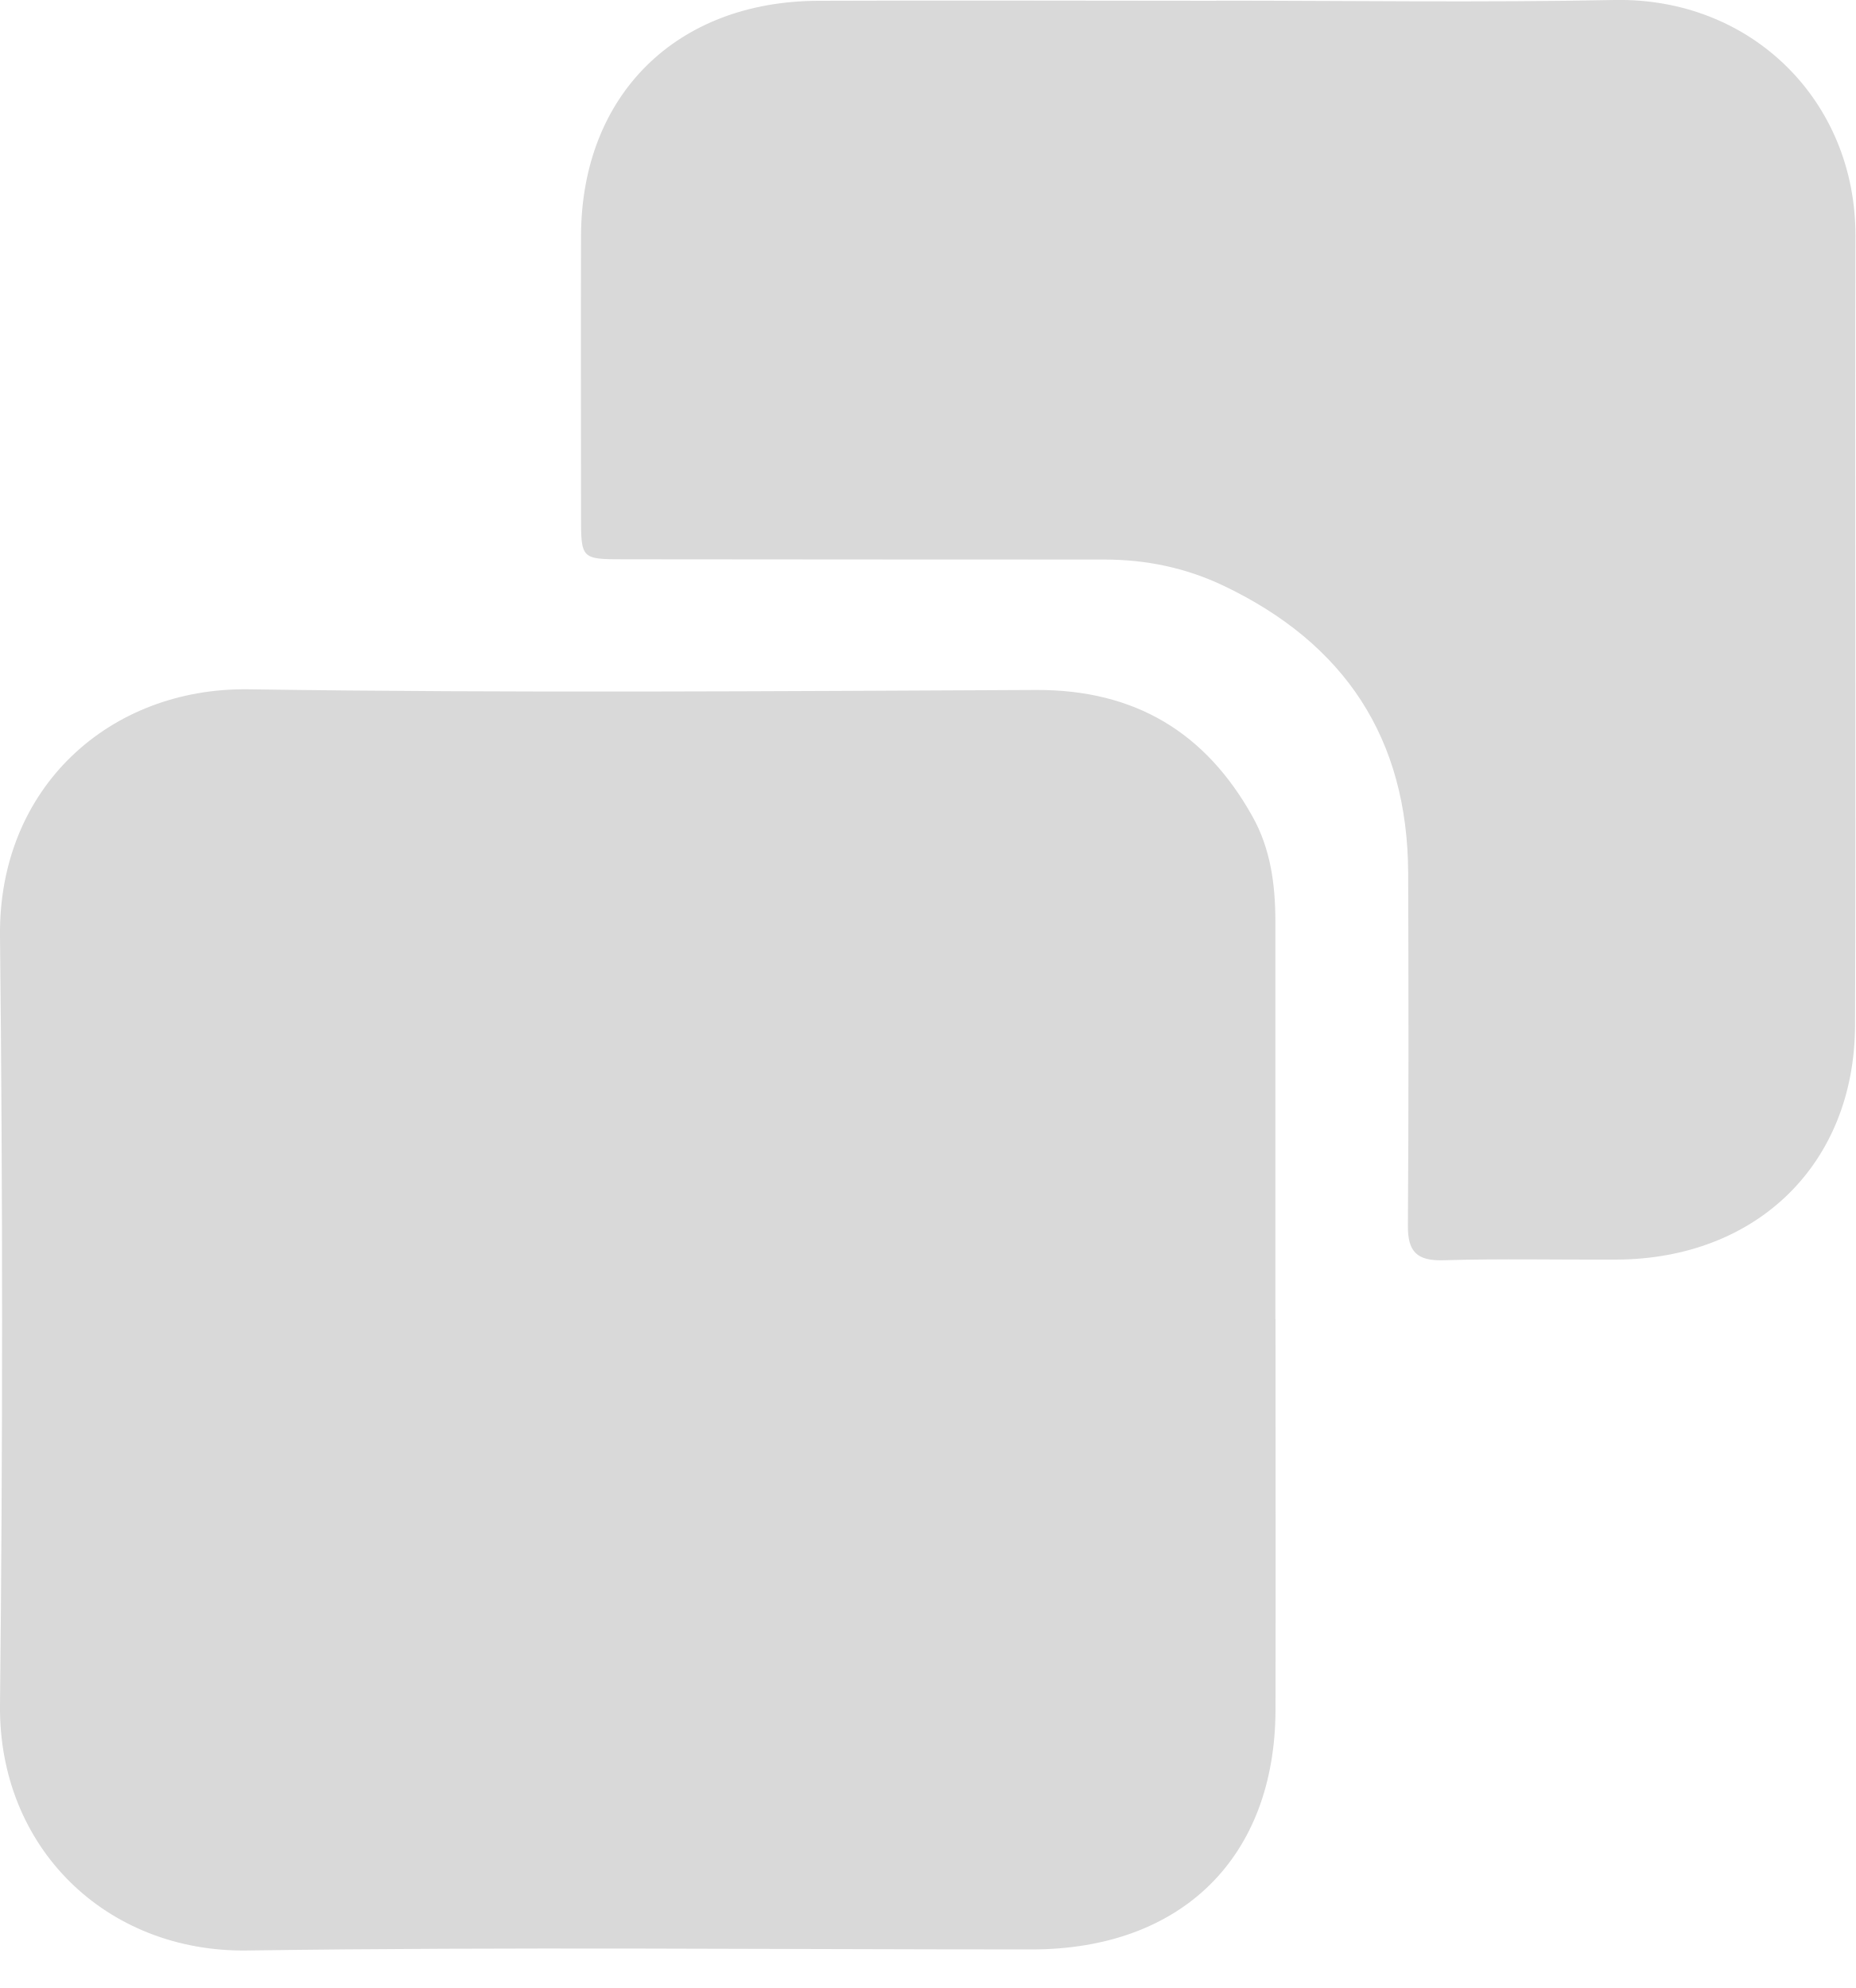
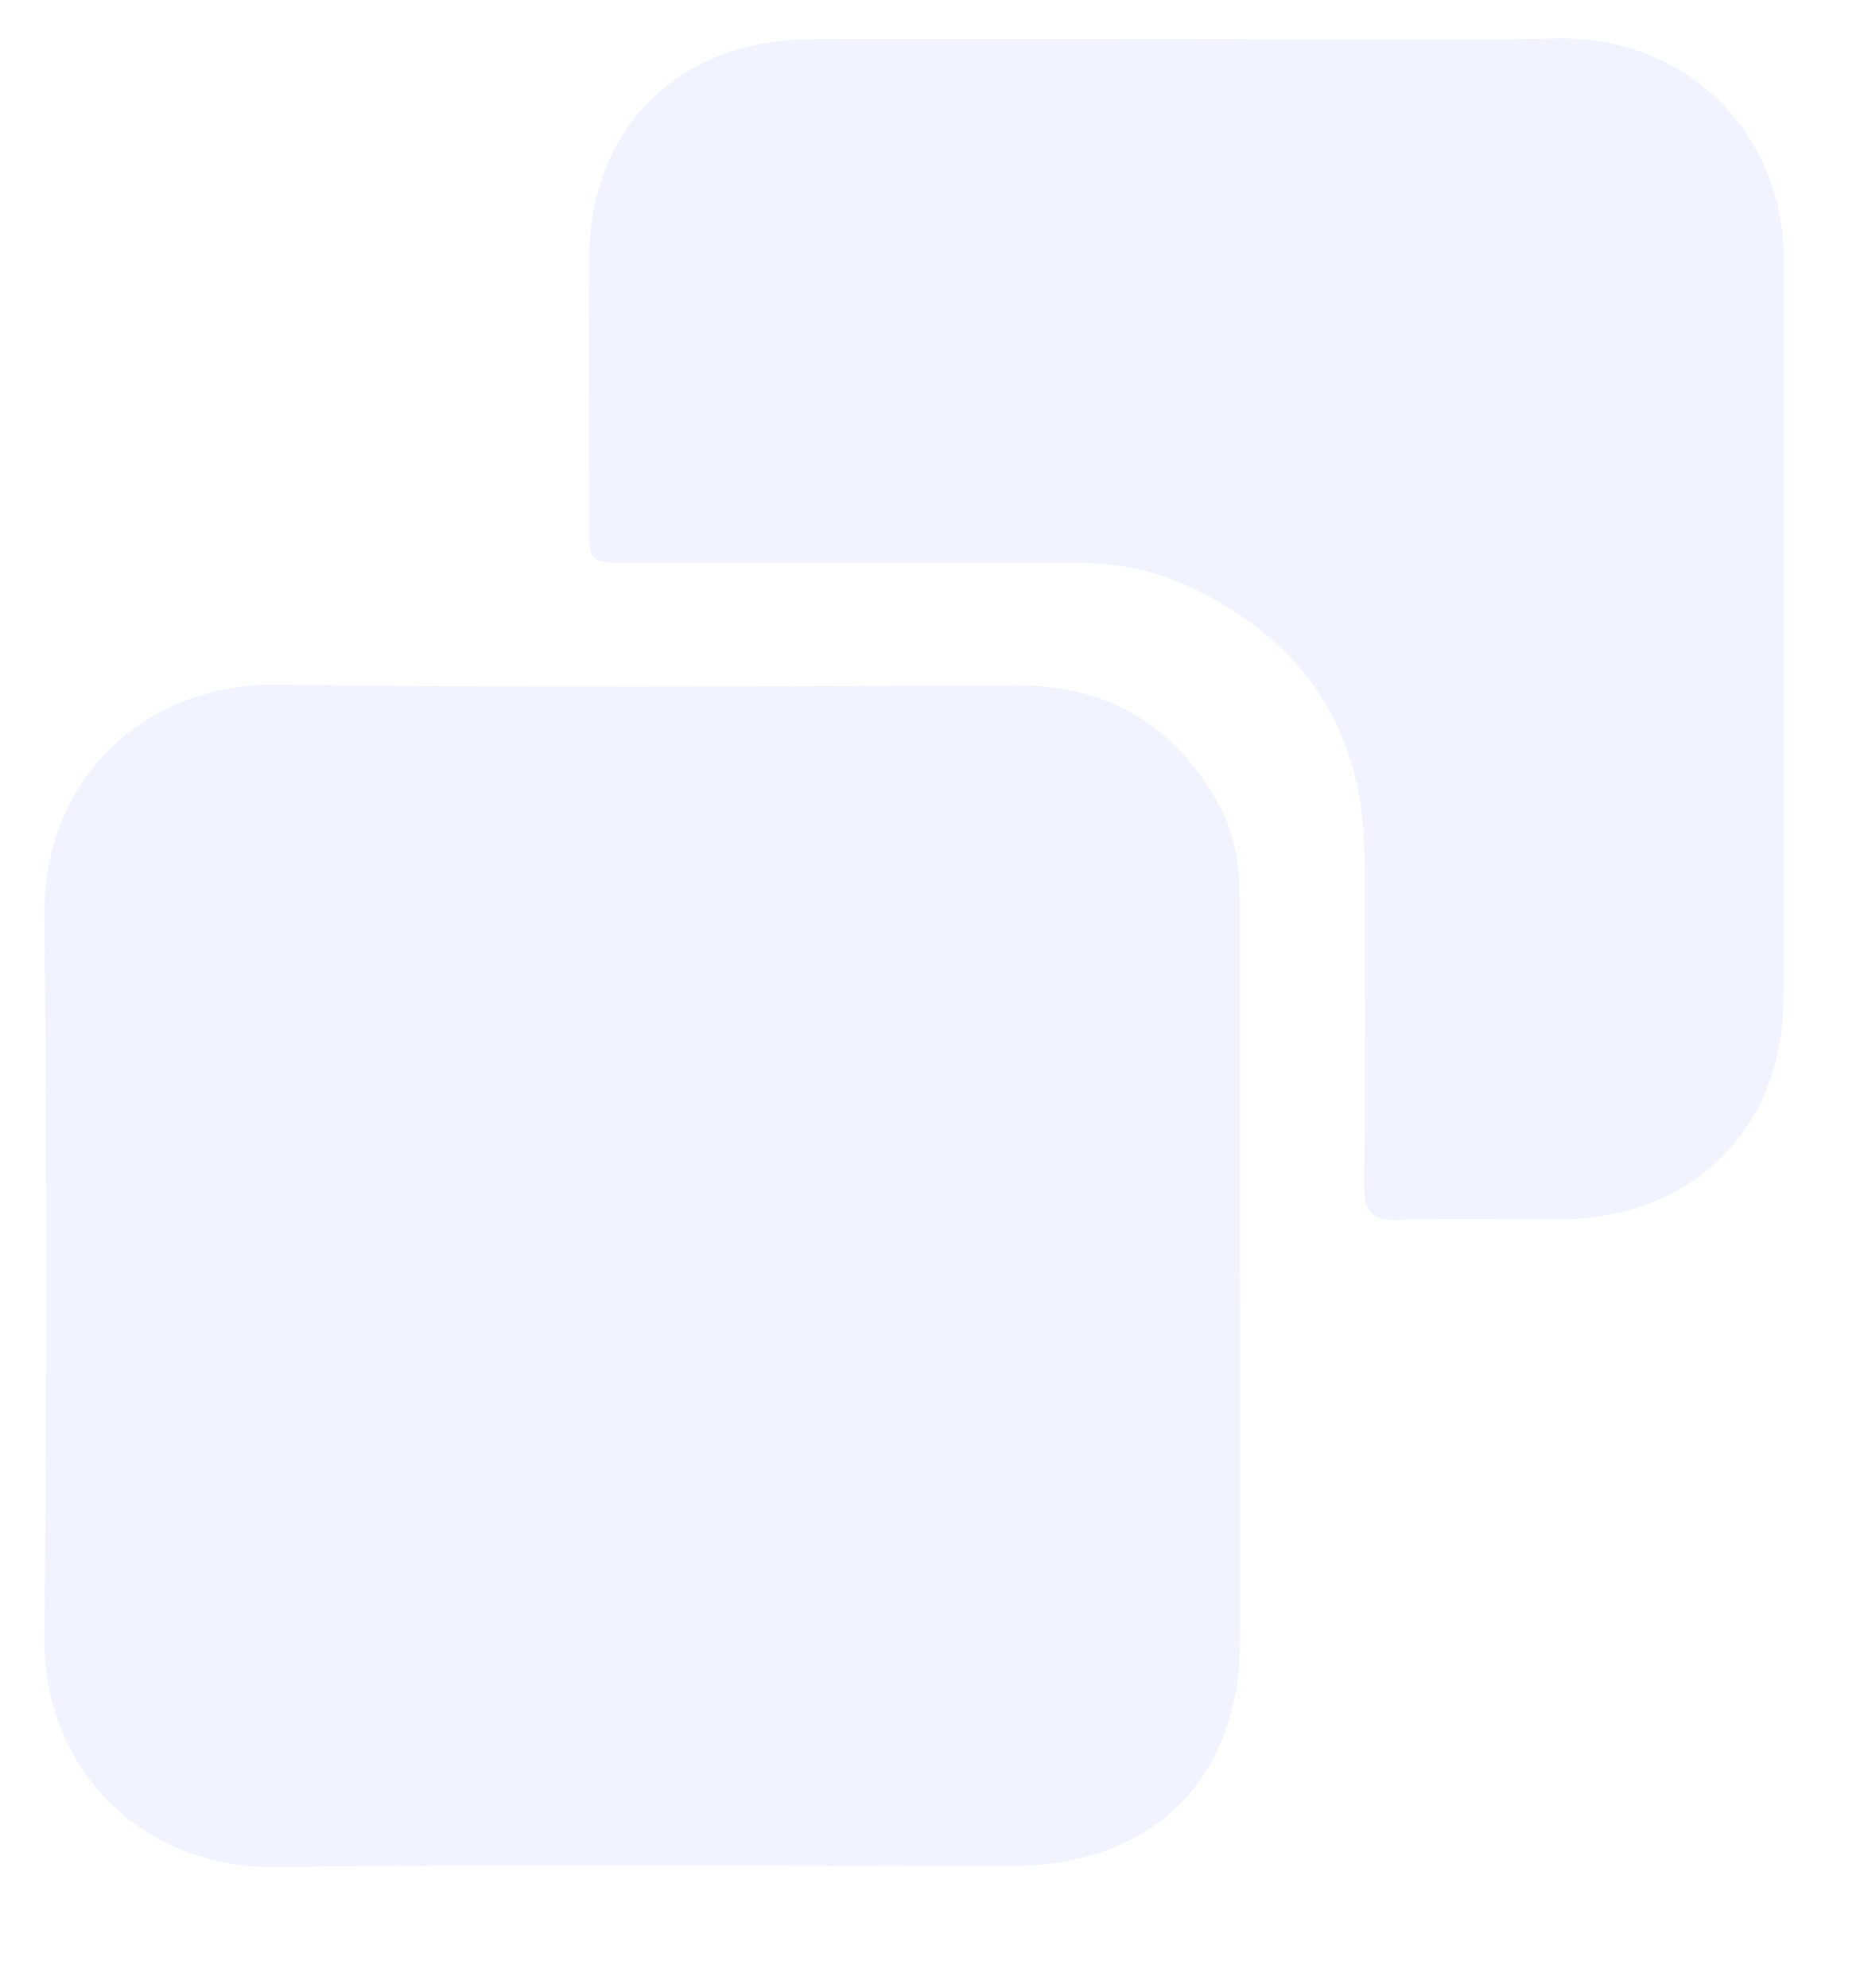
- <svg xmlns="http://www.w3.org/2000/svg" width="14" height="15" viewBox="0 0 14 15" fill="none">
-   <path d="M9.624 9.953C9.624 10.935 9.626 11.918 9.624 12.899C9.622 14.014 8.917 14.708 7.786 14.709C5.812 14.709 3.839 14.689 1.866 14.717C0.8 14.732 -0.011 13.941 0 12.866C0.021 10.931 0.021 8.996 0 7.062C-0.012 5.94 0.83 5.186 1.876 5.201C3.856 5.23 5.837 5.215 7.818 5.206C8.565 5.203 9.098 5.528 9.451 6.162C9.586 6.403 9.622 6.67 9.623 6.942C9.623 7.946 9.623 8.95 9.623 9.953H9.624Z" fill="#D9D9D9" />
-   <path d="M9.179 0.005C10.181 0.005 11.182 0.02 12.184 0C13.217 -0.019 14.002 0.763 14 1.779C13.995 3.765 14.004 5.75 13.997 7.736C13.993 8.784 13.254 9.5 12.195 9.504C11.761 9.506 11.326 9.496 10.892 9.509C10.689 9.515 10.621 9.443 10.623 9.246C10.629 8.359 10.628 7.471 10.625 6.584C10.62 5.574 10.149 4.856 9.231 4.419C8.947 4.284 8.647 4.222 8.334 4.222C7.126 4.221 5.919 4.222 4.711 4.22C4.385 4.22 4.384 4.219 4.384 3.891C4.384 3.186 4.382 2.48 4.384 1.775C4.389 0.716 5.104 0.009 6.175 0.006C7.177 0.002 8.178 0.006 9.179 0.006V0.005Z" fill="#D9D9D9" />
+ <svg xmlns="http://www.w3.org/2000/svg" width="15" height="16" viewBox="0 0 15 16" fill="none">
+   <path d="M9.98 10.263C9.98 11.245 9.982 12.227 9.98 13.208C9.978 14.323 9.273 15.017 8.143 15.018C6.169 15.019 4.195 14.999 2.222 15.027C1.156 15.042 0.345 14.251 0.357 13.175C0.378 11.241 0.378 9.305 0.357 7.372C0.344 6.25 1.187 5.496 2.232 5.51C4.213 5.539 6.194 5.524 8.174 5.516C8.921 5.512 9.454 5.838 9.808 6.472C9.942 6.713 9.978 6.98 9.979 7.252C9.979 8.256 9.979 9.26 9.979 10.263H9.98Z" fill="#F1F3FF" />
+   <path d="M9.536 0.314C10.537 0.314 11.539 0.329 12.54 0.31C13.573 0.291 14.358 1.073 14.356 2.089C14.351 4.074 14.36 6.059 14.353 8.045C14.349 9.094 13.61 9.81 12.552 9.814C12.117 9.816 11.683 9.805 11.249 9.818C11.045 9.824 10.977 9.753 10.979 9.556C10.985 8.669 10.984 7.781 10.981 6.894C10.976 5.884 10.505 5.165 9.587 4.729C9.303 4.594 9.004 4.532 8.69 4.532C7.482 4.531 6.275 4.532 5.067 4.53C4.742 4.53 4.741 4.529 4.741 4.201C4.741 3.495 4.738 2.79 4.741 2.085C4.745 1.026 5.46 0.319 6.531 0.315C7.533 0.312 8.534 0.315 9.536 0.315V0.314Z" fill="#F1F3FF" />
</svg>
